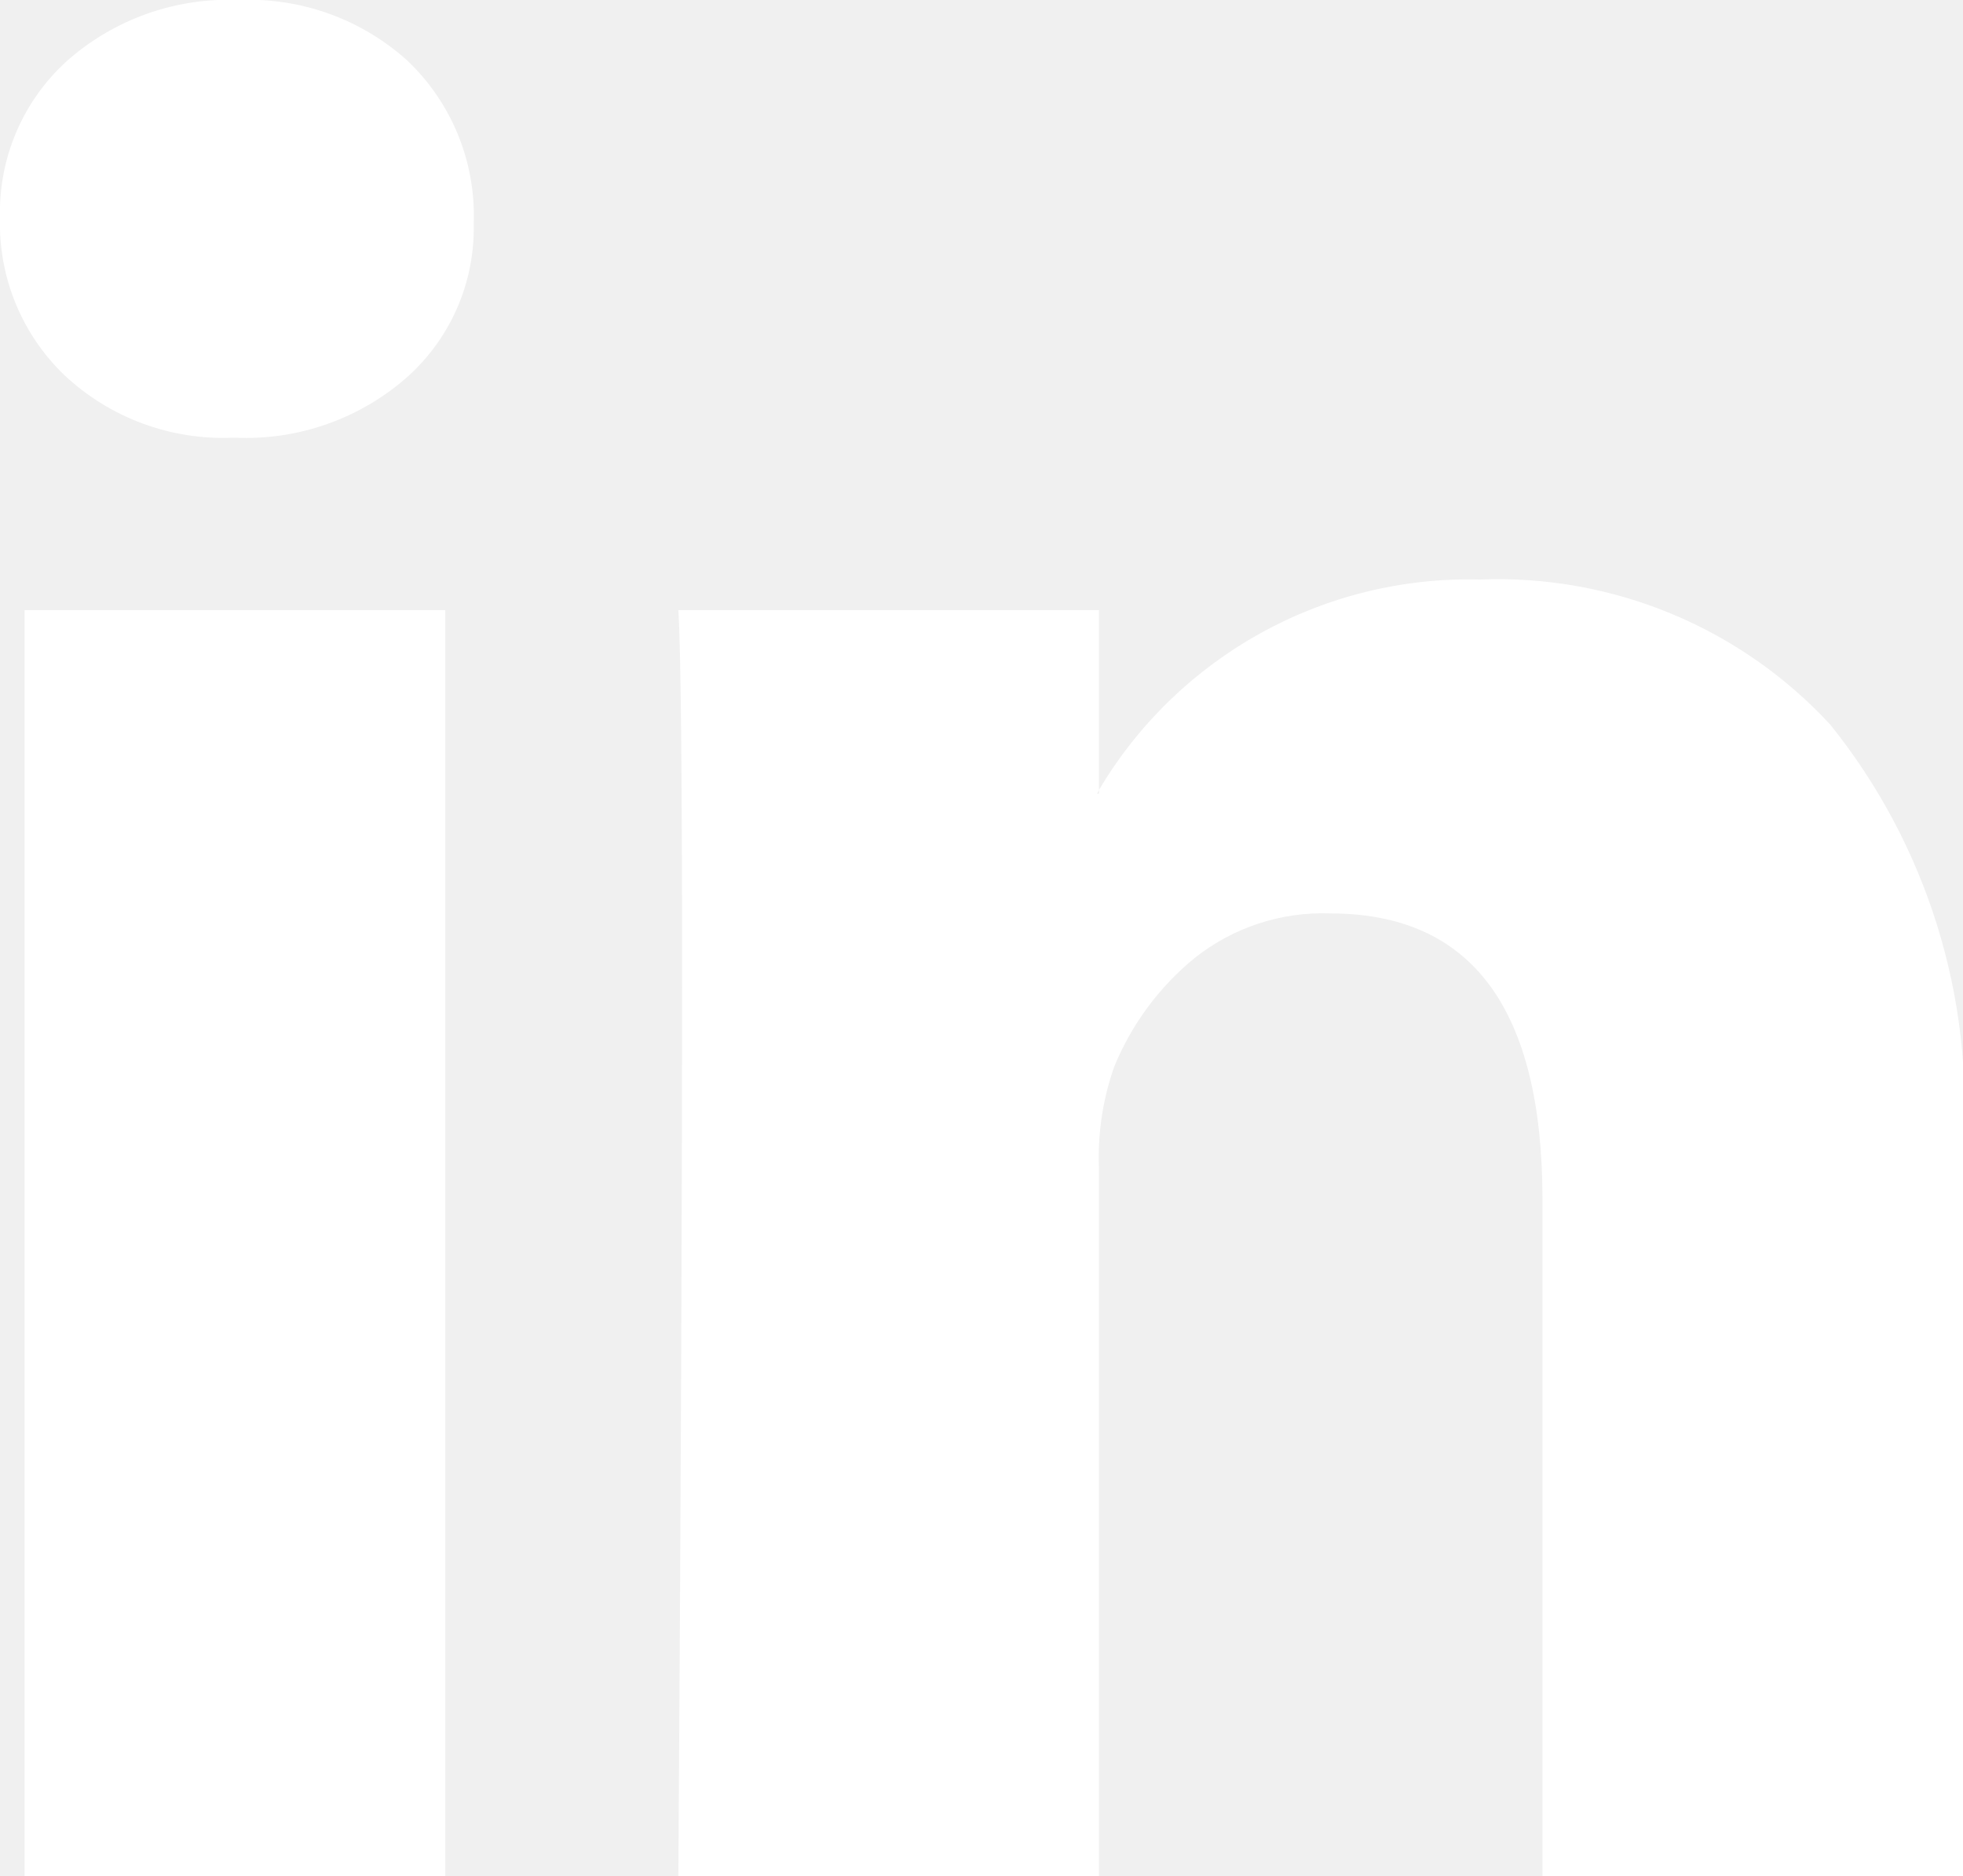
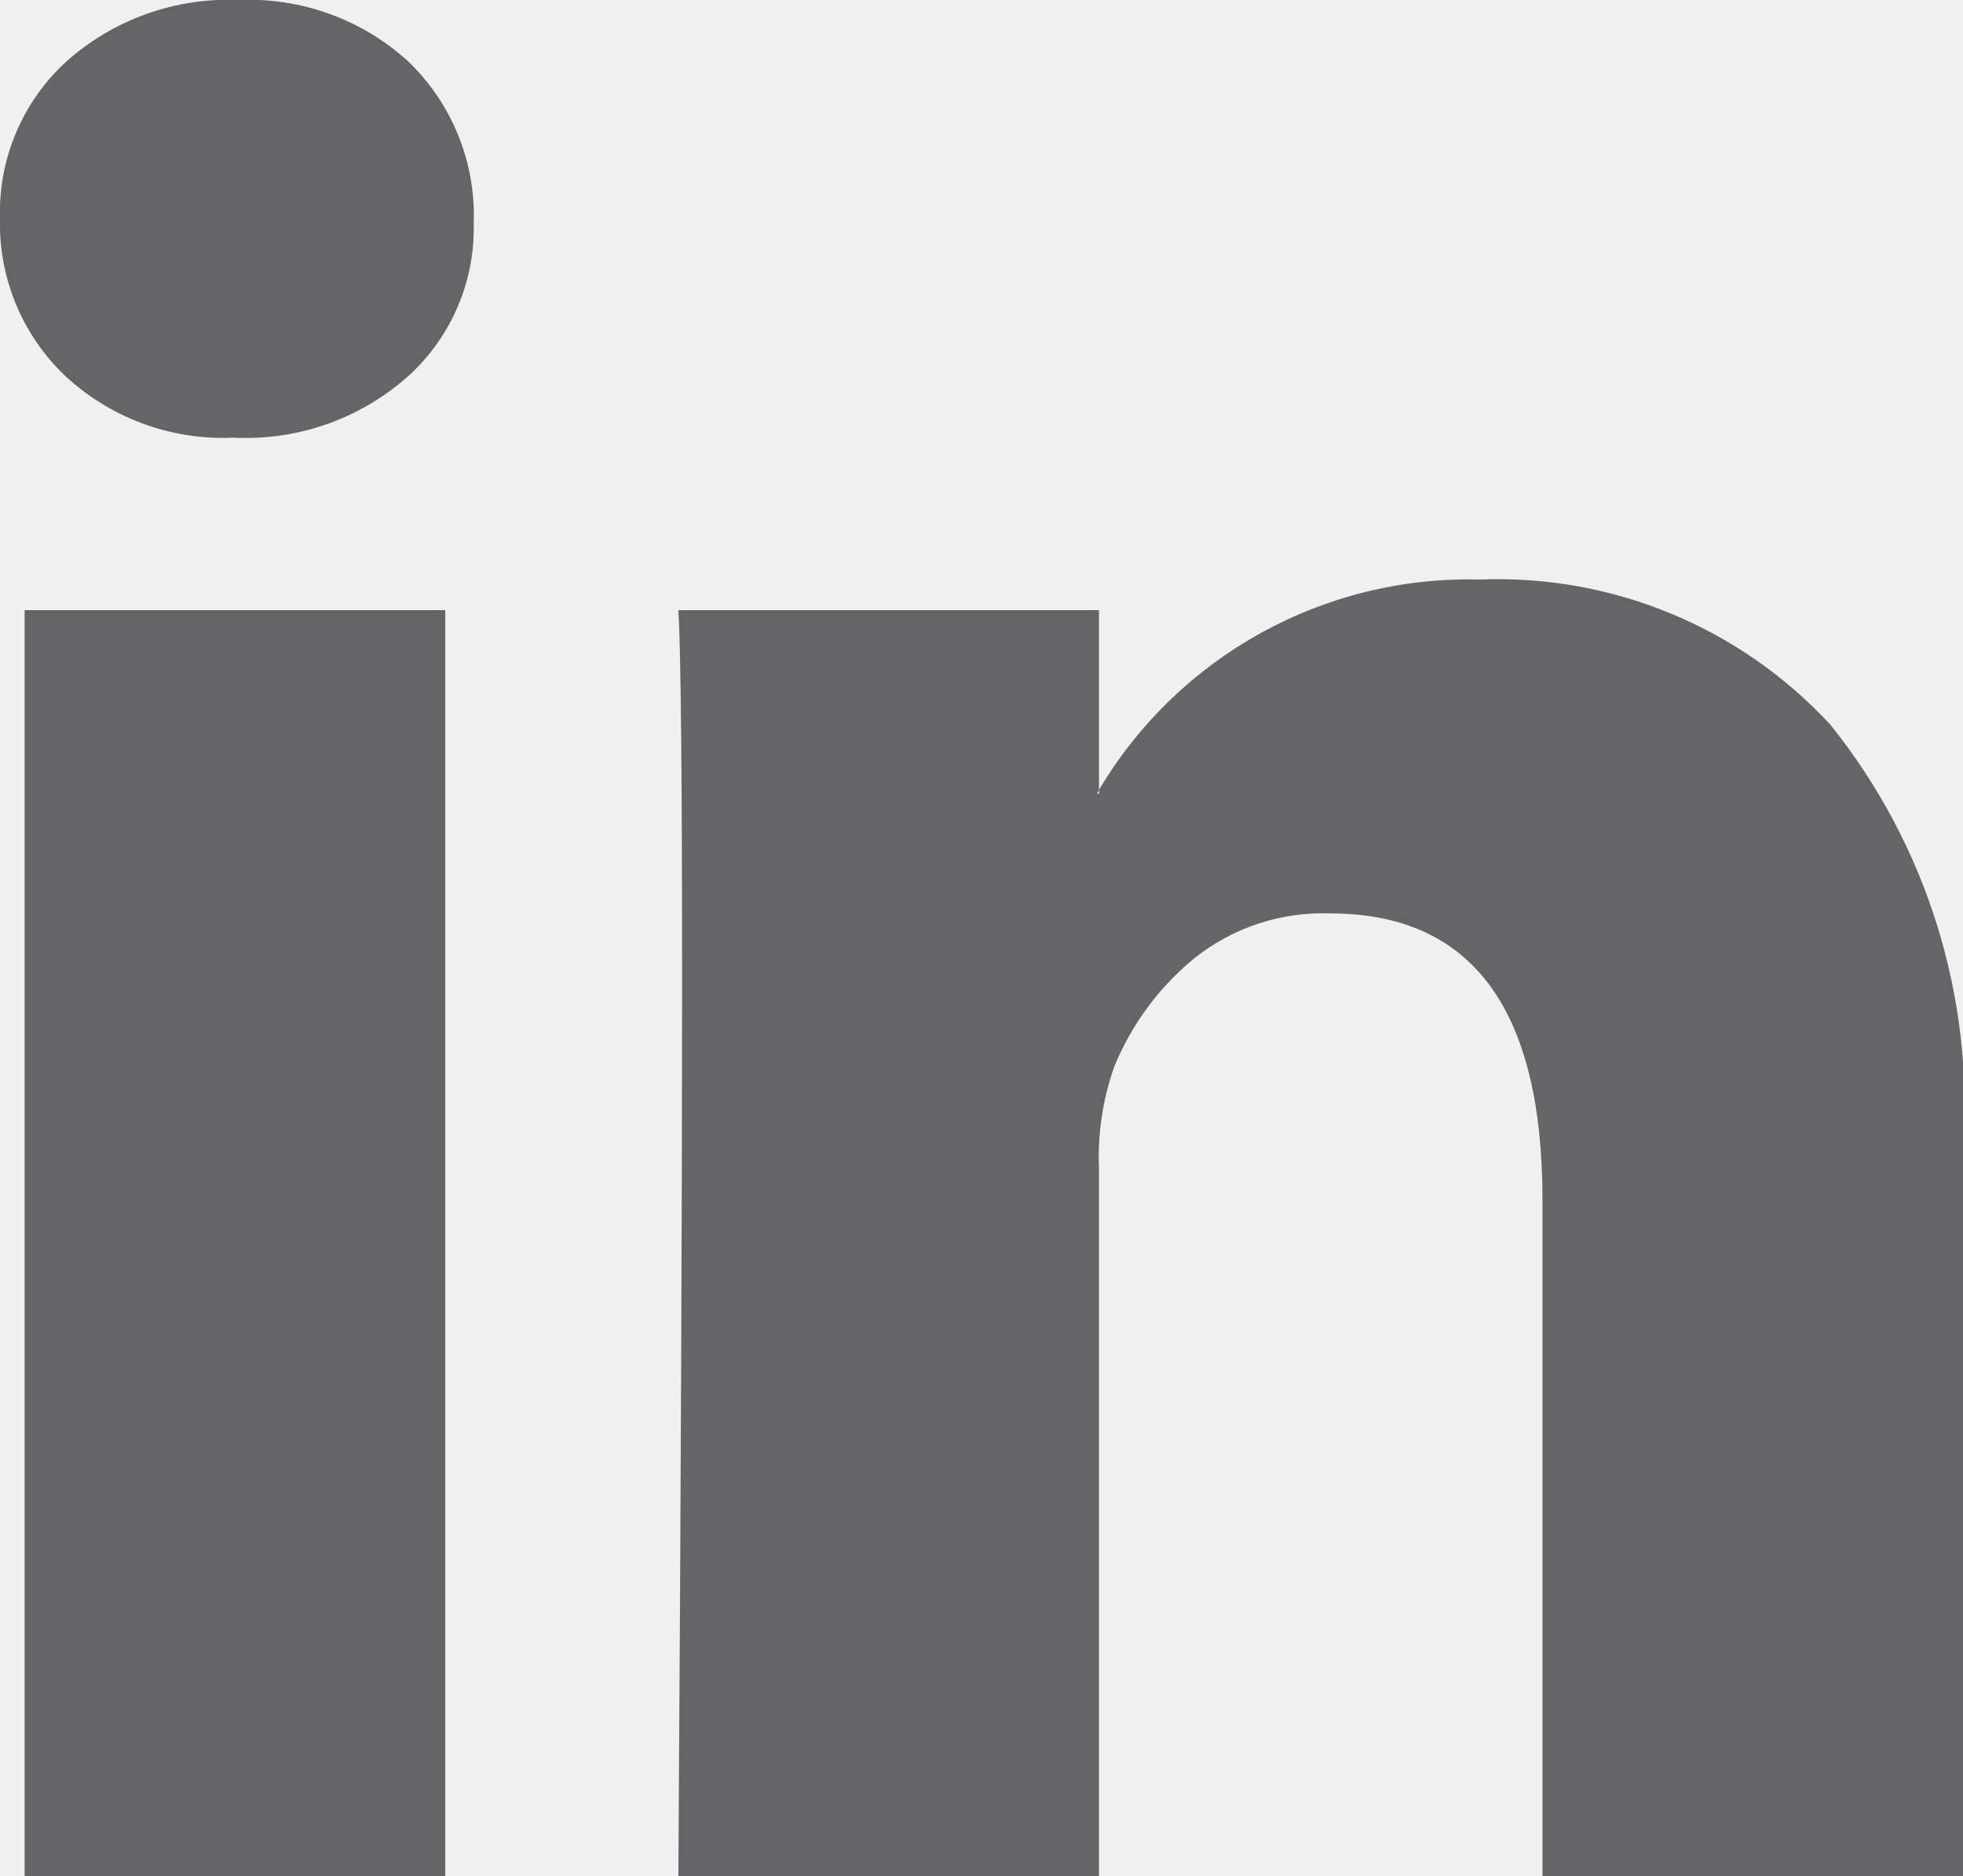
<svg xmlns="http://www.w3.org/2000/svg" width="19.932" height="19.047" viewBox="0 0 19.932 19.047">
-   <path id="icon-zocial-linkedin" d="M-.18,2.429A2.072,2.072,0,0,1,.493.841,2.47,2.47,0,0,1,2.244.216,2.4,2.4,0,0,1,3.957.832,2.17,2.17,0,0,1,4.63,2.486a2.026,2.026,0,0,1-.654,1.539,2.475,2.475,0,0,1-1.77.635H2.186A2.355,2.355,0,0,1,.474,4.025a2.132,2.132,0,0,1-.654-1.6ZM.07,19.263V6.411H4.341V19.263H.07Zm6.638,0h4.271V12.087a2.77,2.77,0,0,1,.154-1.039,2.79,2.79,0,0,1,.818-1.106,2.09,2.09,0,0,1,1.376-.452q2.155,0,2.155,2.905v6.869h4.271V11.894a6.192,6.192,0,0,0-1.347-4.319A4.594,4.594,0,0,0,14.846,6.1a4.366,4.366,0,0,0-3.867,2.136v.038H10.96l.019-.038V6.411H6.708q.038.616.038,3.829t-.038,9.023Z" transform="translate(0.18 -0.216)" fill="#fff" />
+   <path id="icon-zocial-linkedin" d="M-.18,2.429A2.072,2.072,0,0,1,.493.841,2.47,2.47,0,0,1,2.244.216,2.4,2.4,0,0,1,3.957.832,2.17,2.17,0,0,1,4.63,2.486a2.026,2.026,0,0,1-.654,1.539,2.475,2.475,0,0,1-1.77.635H2.186A2.355,2.355,0,0,1,.474,4.025a2.132,2.132,0,0,1-.654-1.6ZM.07,19.263V6.411H4.341V19.263H.07Zm6.638,0h4.271V12.087a2.77,2.77,0,0,1,.154-1.039,2.79,2.79,0,0,1,.818-1.106,2.09,2.09,0,0,1,1.376-.452q2.155,0,2.155,2.905v6.869h4.271V11.894a6.192,6.192,0,0,0-1.347-4.319A4.594,4.594,0,0,0,14.846,6.1a4.366,4.366,0,0,0-3.867,2.136v.038H10.96l.019-.038V6.411H6.708q.038.616.038,3.829t-.038,9.023Z" transform="translate(0.18 -0.216)" fill="#656466" />
</svg>
